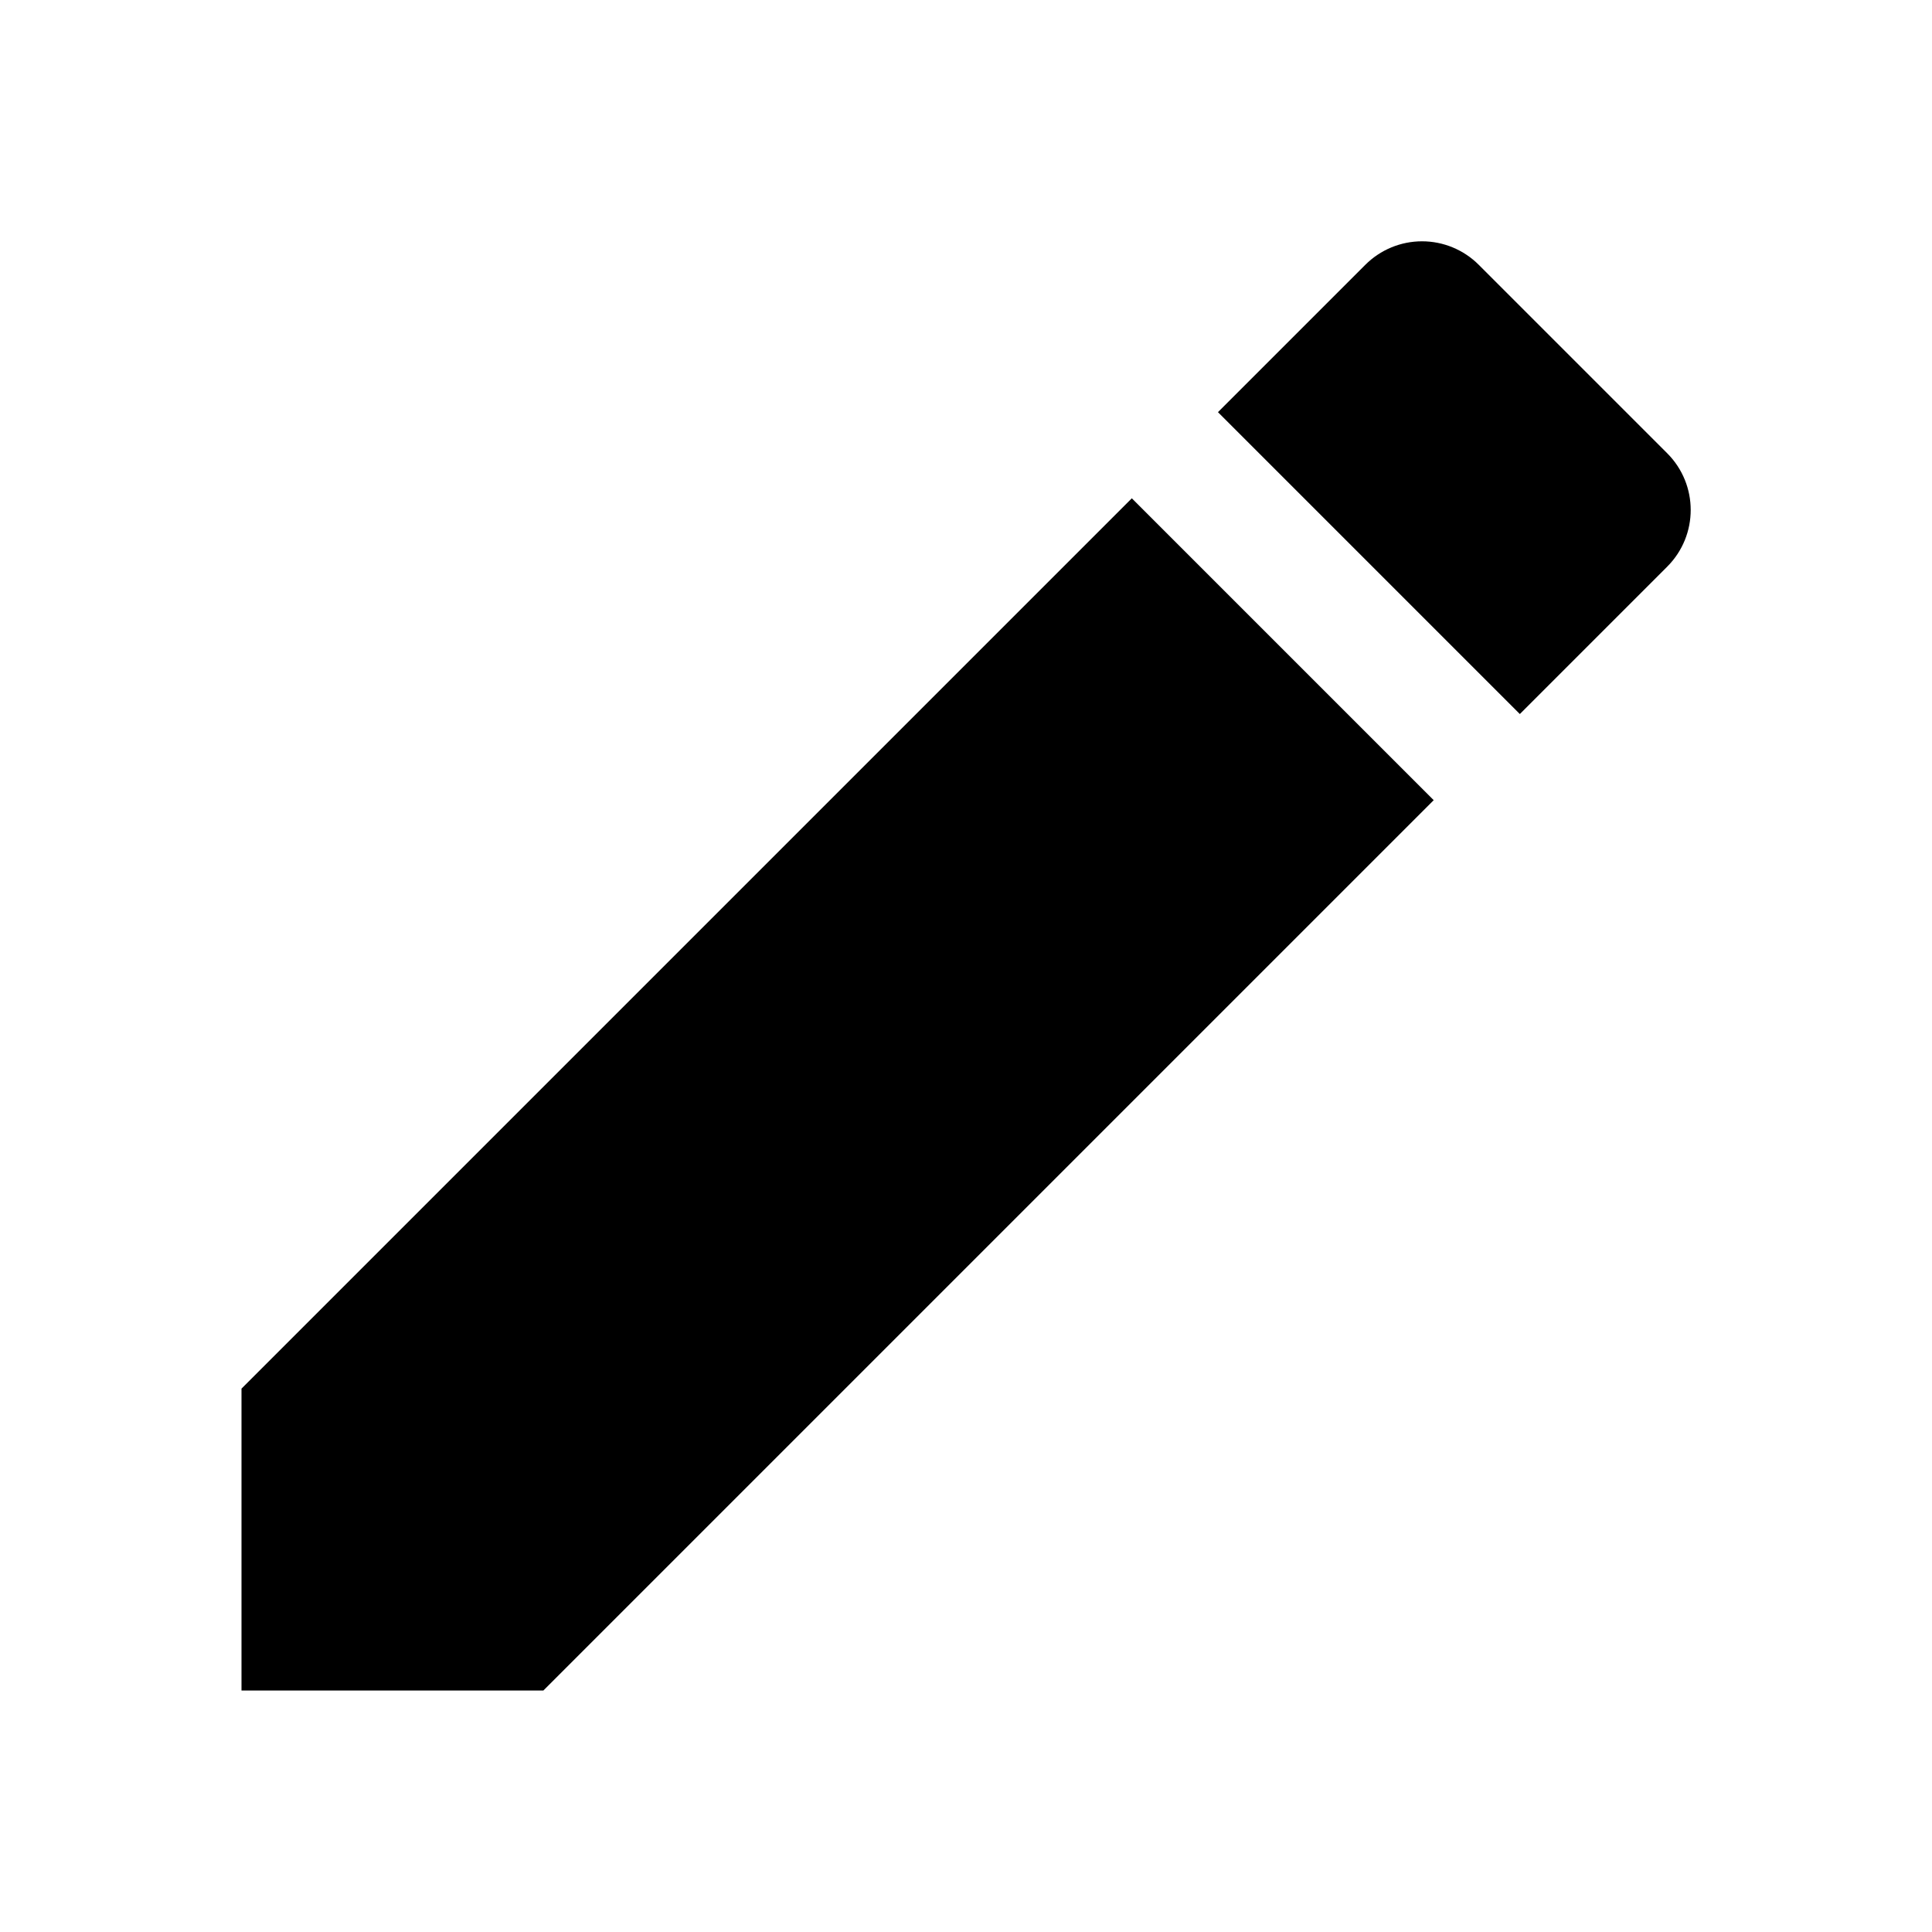
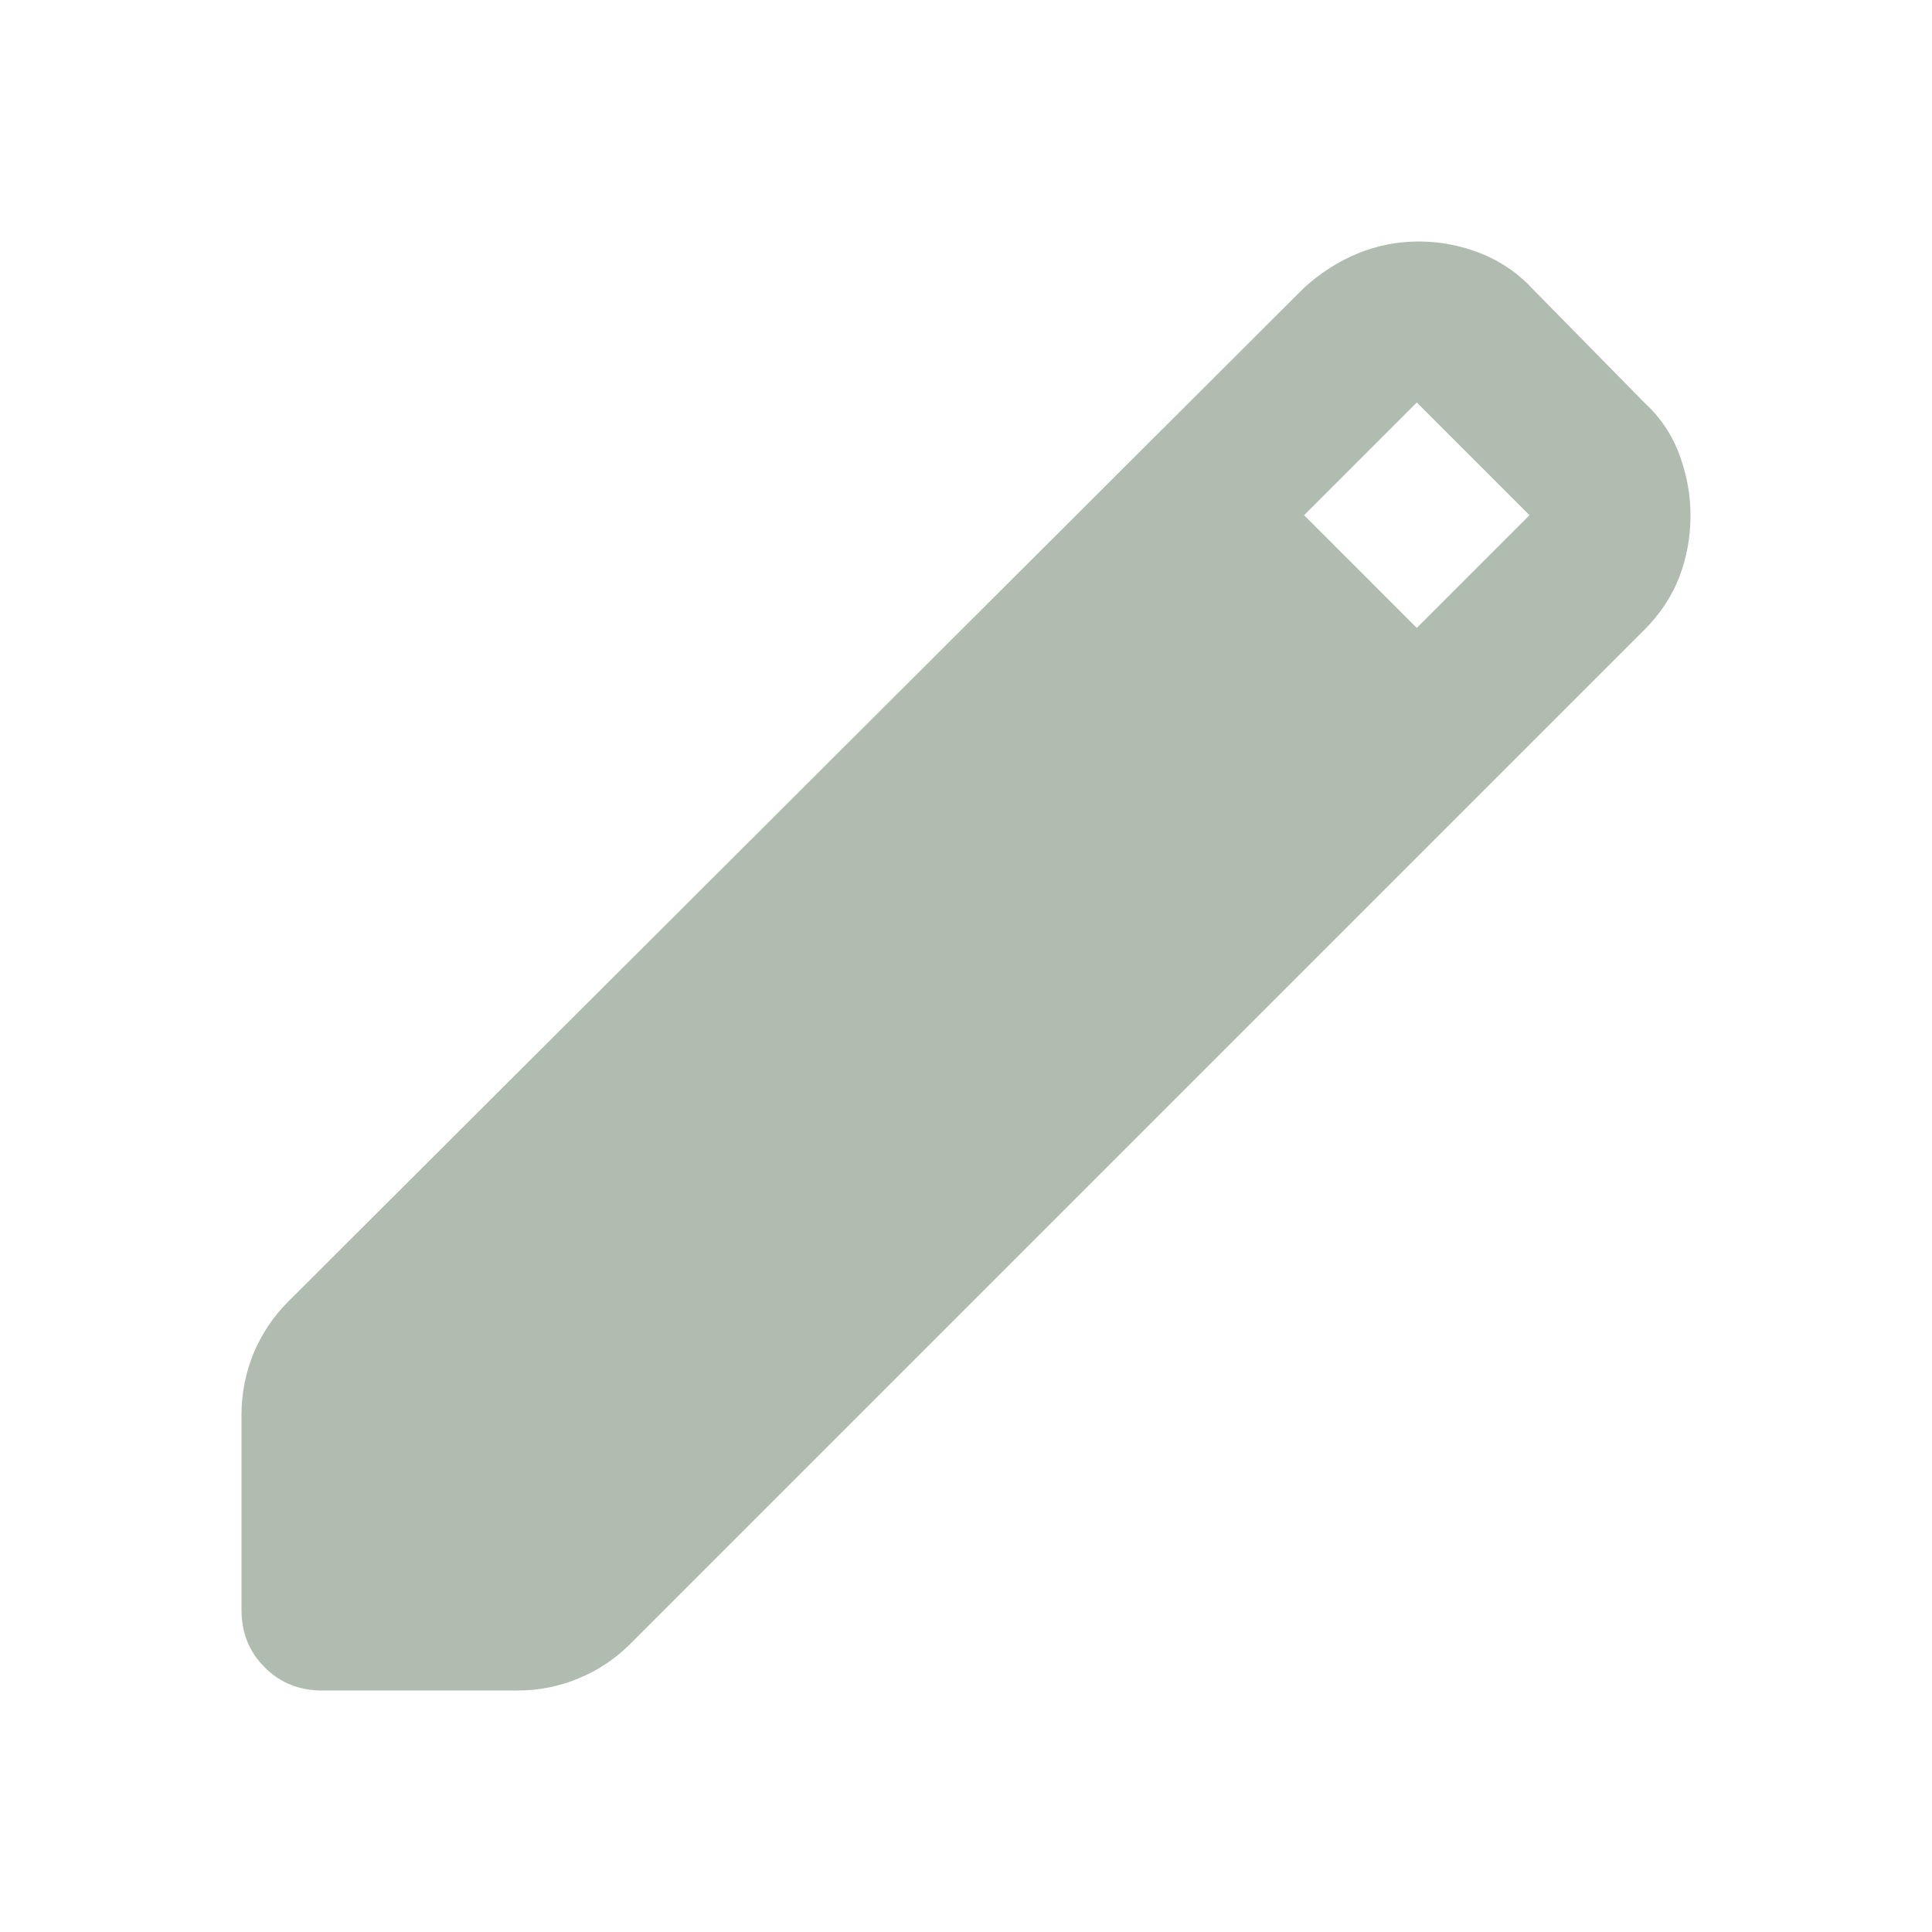
- <svg focusable="false" aria-hidden="true" viewBox="0 0 24 24" width="1em" height="1em" fill="currentColor">
-   <path d="M3 17.25V21h3.75L17.81 9.94l-3.75-3.75L3 17.25zM20.71 7.04c.39-.39.39-1.02 0-1.41l-2.34-2.34a.996.996 0 0 0-1.41 0l-1.83 1.83 3.75 3.75 1.83-1.83z" />
+ <svg xmlns="http://www.w3.org/2000/svg" width="18" height="18" viewBox="0 0 18 18" fill="none">
+   <g id="edit_FILL1_wght400_GRAD0_opsz24">
+     <path id="Vector" d="M3 15.75C2.788 15.75 2.609 15.678 2.466 15.534C2.322 15.391 2.25 15.213 2.25 15V13.181C2.25 12.981 2.288 12.791 2.362 12.609C2.438 12.428 2.544 12.269 2.681 12.131L12.15 2.681C12.3 2.544 12.466 2.438 12.647 2.362C12.828 2.288 13.019 2.25 13.219 2.25C13.419 2.25 13.613 2.288 13.8 2.362C13.988 2.438 14.15 2.55 14.287 2.7L15.319 3.75C15.469 3.888 15.578 4.05 15.647 4.237C15.716 4.425 15.75 4.612 15.75 4.8C15.75 5 15.716 5.191 15.647 5.372C15.578 5.553 15.469 5.719 15.319 5.869L5.869 15.319C5.731 15.456 5.572 15.562 5.391 15.637C5.209 15.713 5.019 15.75 4.819 15.75H3ZM13.2 5.85L14.25 4.8L13.2 3.75L12.15 4.8L13.2 5.85Z" fill="#B0BCB0" />
+   </g>
</svg>
